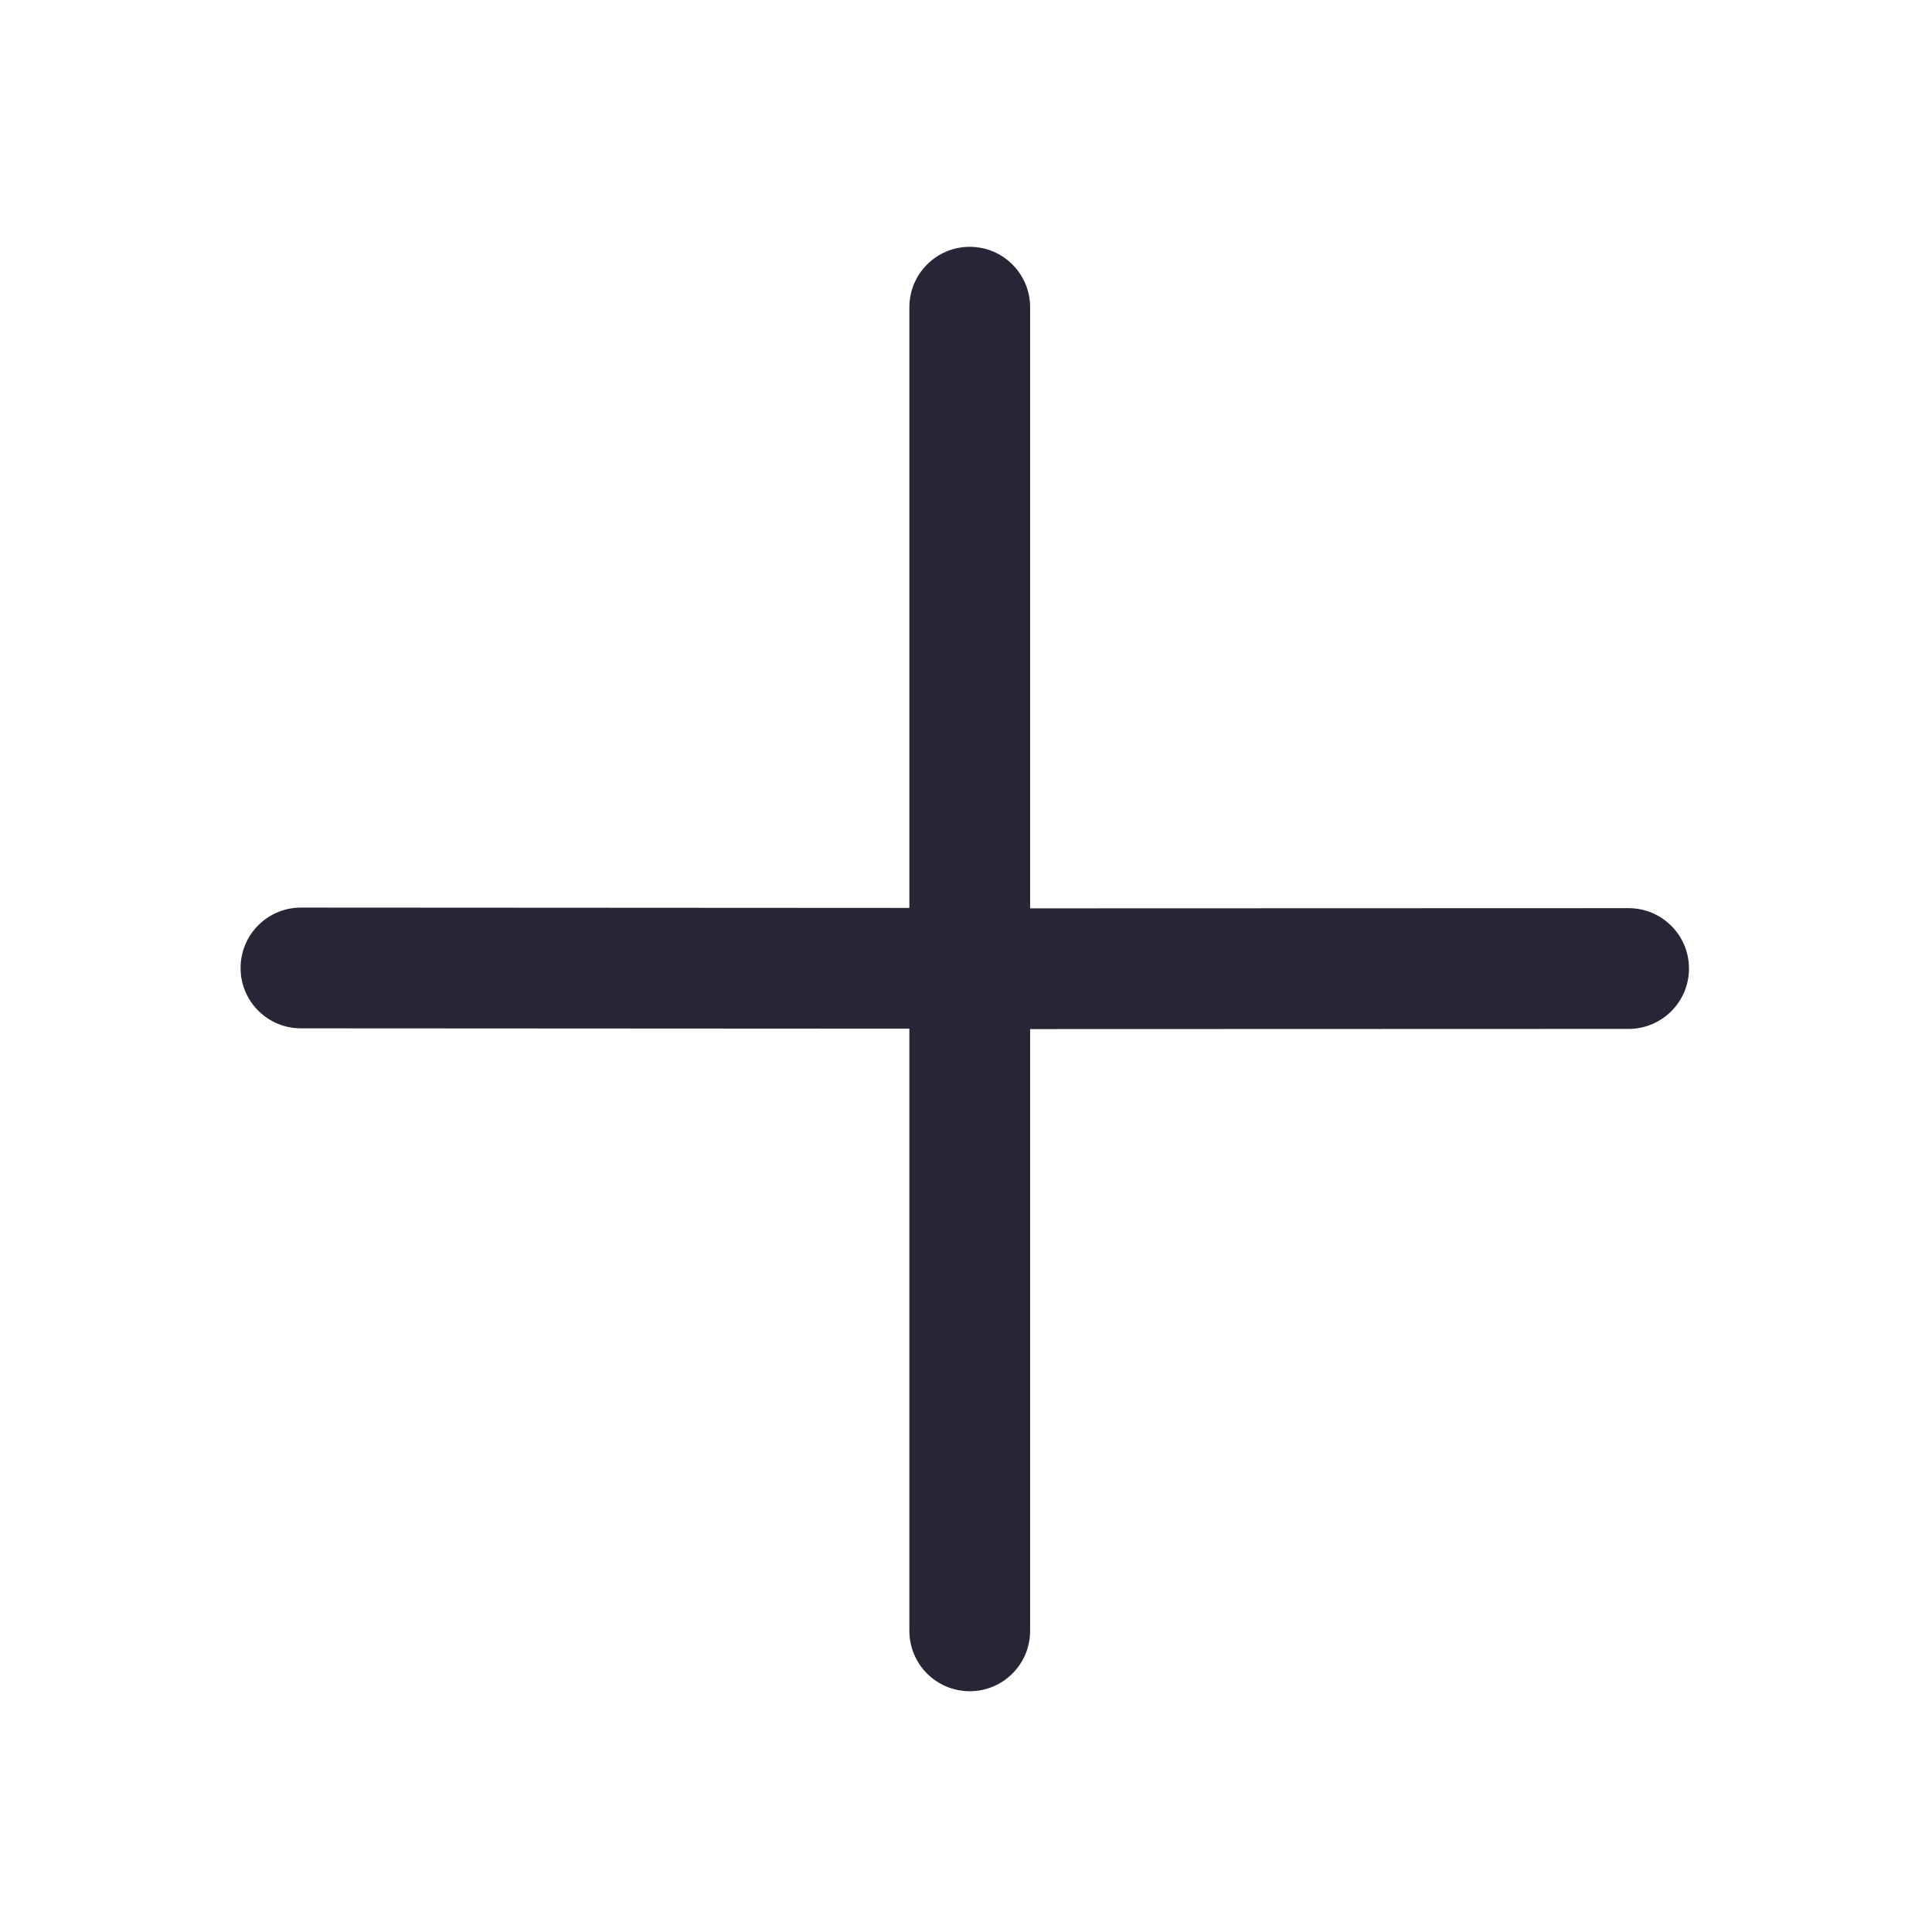
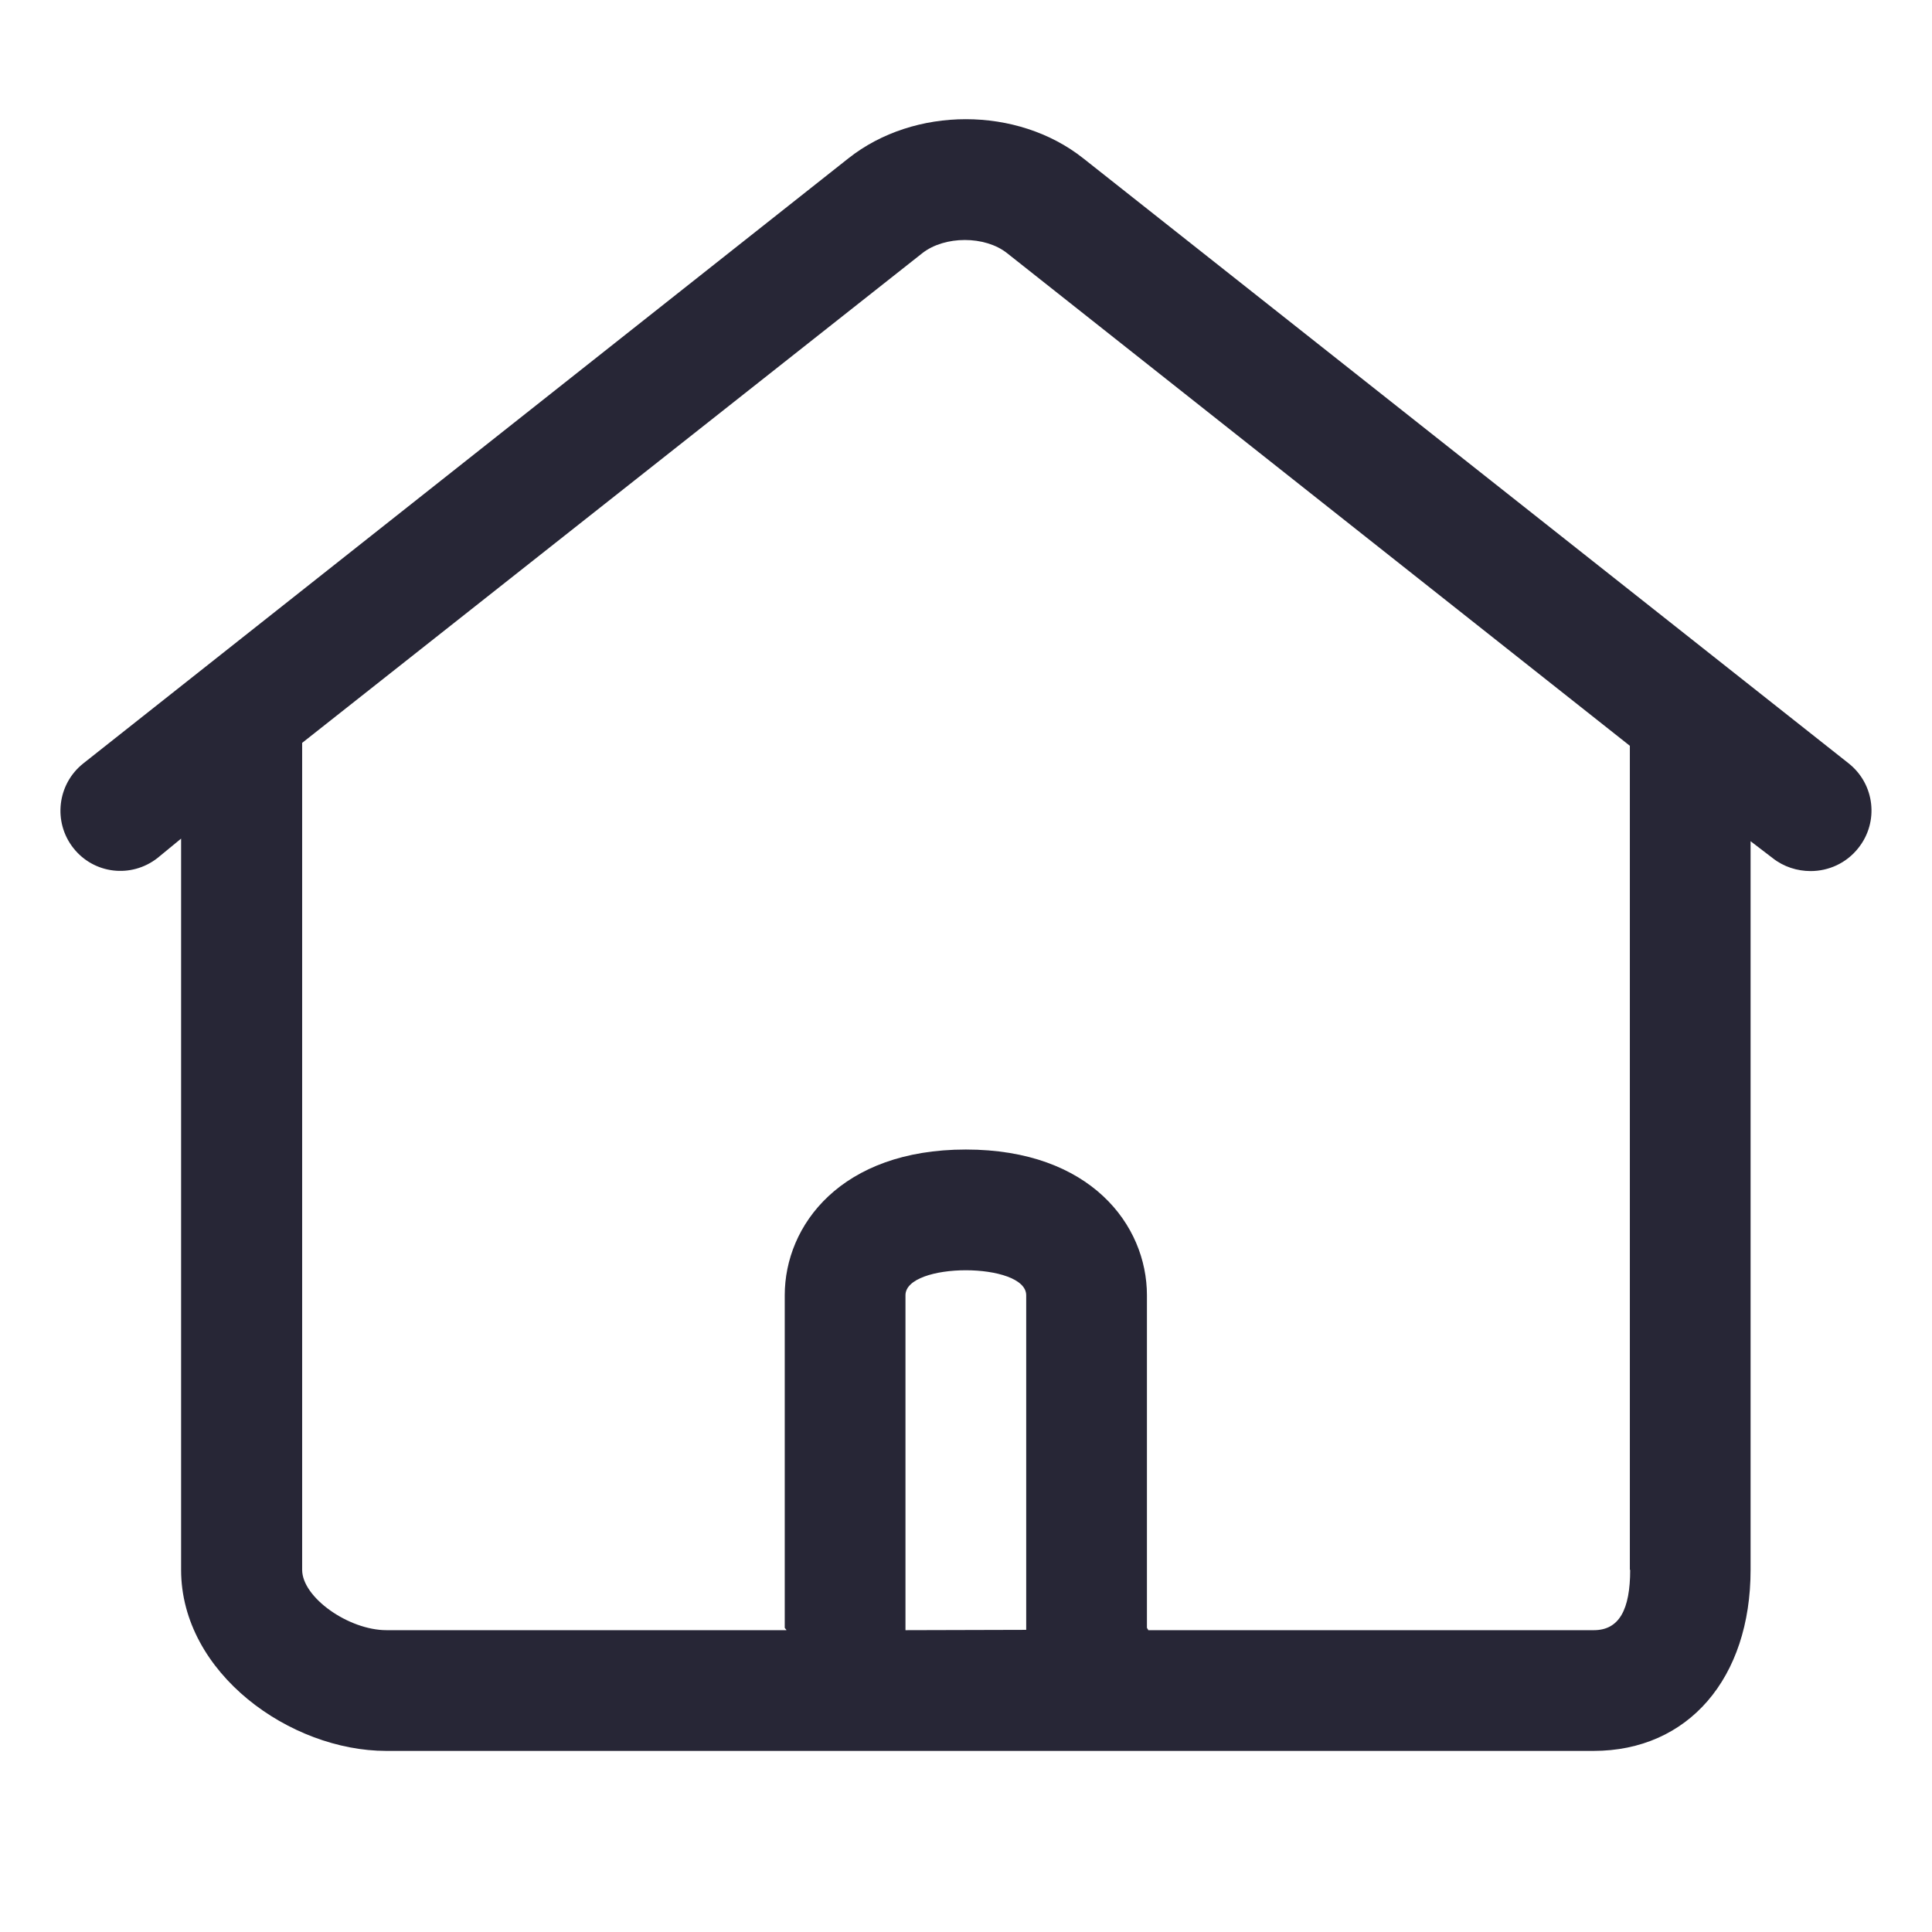
<svg xmlns="http://www.w3.org/2000/svg" version="1.1" width="200" height="200" viewBox="0 0 200 200">
  <defs>
    <style type="text/css">
@font-face {
  font-family: "ifont";
  src: url("//at.alicdn.com/t/font_1442373896_4754455.eot?#iefix") format("embedded-opentype"), url("//at.alicdn.com/t/font_1442373896_4754455.woff") format("woff"), url("//at.alicdn.com/t/font_1442373896_4754455.ttf") format("truetype"), url("//at.alicdn.com/t/font_1442373896_4754455.svg#ifont") format("svg");
}

</style>
  </defs>
  <g class="transform-group">
    <g transform="scale(0.1953125, 0.1953125)">
-       <path d="M863.328 481.341l-317.344 0.1L545.984 162.817c0-17.665-14.336-32.001-32.001-32.001s-31.999 14.336-31.999 32.001l0 318.4-322.369-0.177c-0.033 0-0.064 0-0.096 0-17.632 0-31.935 14.24-32.001 31.905-0.096 17.665 14.209 32.032 31.872 32.095l322.592 0.177 0 319.167c0 17.696 14.336 32.001 31.999 32.001s32.001-14.303 32.001-32.001L545.983 545.441l317.088-0.1c0.064 0 0.096 0 0.127 0 17.632 0 31.935-14.24 32.001-31.905S880.96 481.405 863.328 481.341z" fill="#272636" />
+       <path d="M979.792 404.577 574.183 83.943c-34.919-27.694-89.619-27.694-124.538 0L44.208 404.577c-13.933 11.009-16.169 31.135-5.332 44.896s30.619 16.169 44.552 5.332l12.557-10.321 0 387.548c0 54.873 57.969 95.984 108.713 95.984l639.892 0c50.228 0 83.255-38.531 83.255-95.984L927.844 445.861l11.697 8.945c5.848 4.644 13.073 6.881 20.126 6.881 9.461 0 18.922-4.128 25.286-12.213C995.962 435.712 993.726 415.586 979.792 404.577zM479.919 864.027 479.919 686.508c0-8.773 15.997-13.245 31.995-13.245s31.995 4.472 31.995 13.245l0 177.347L479.919 864.027 479.919 864.027zM864.027 832.032c0 21.158-5.848 31.995-19.266 31.995L608.586 864.027c0-0.516-0.688-0.86-0.688-1.376L607.898 686.508c0-37.155-29.93-77.234-95.984-77.234s-95.984 40.079-95.984 77.234l0 176.142c0 0.516 0.86 0.86 0.86 1.376L204.869 864.027c-20.126 0-44.724-17.373-44.724-31.995L160.145 393.74 488.864 134.171c11.869-9.289 33.199-9.289 44.896 0l330.095 261.117L863.855 832.032z" fill="#272636" />
    </g>
  </g>
</svg>
